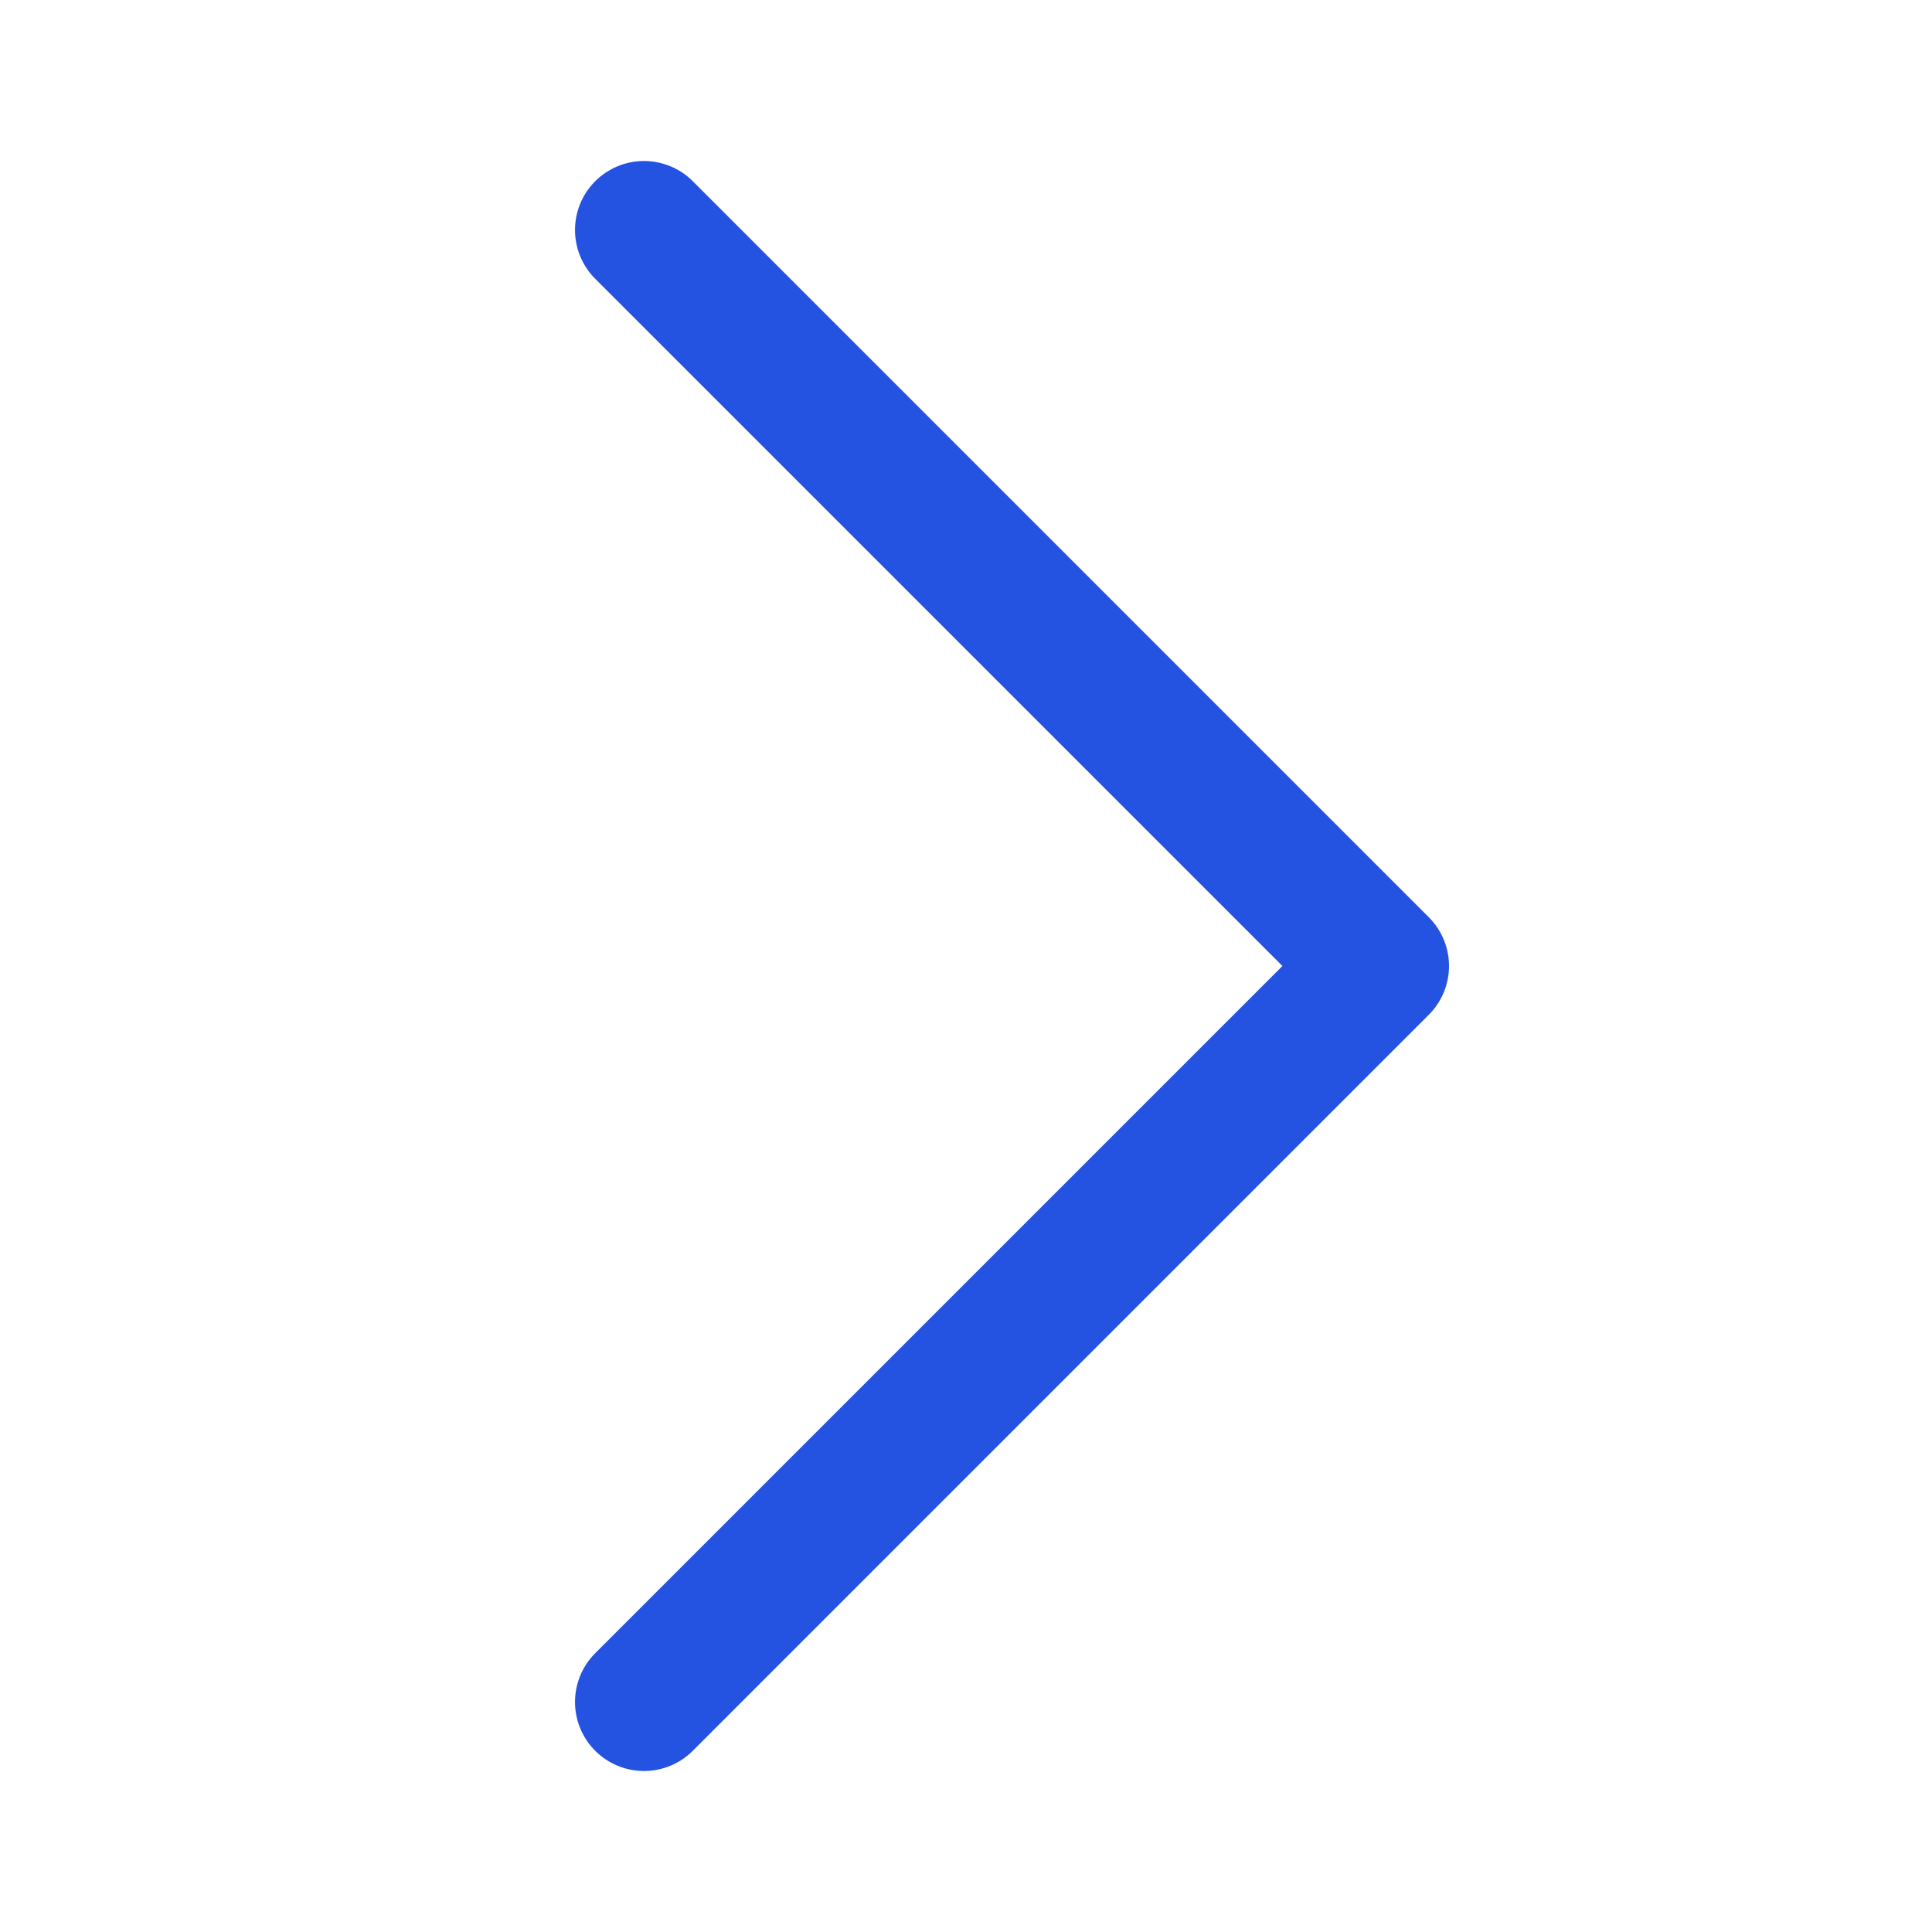
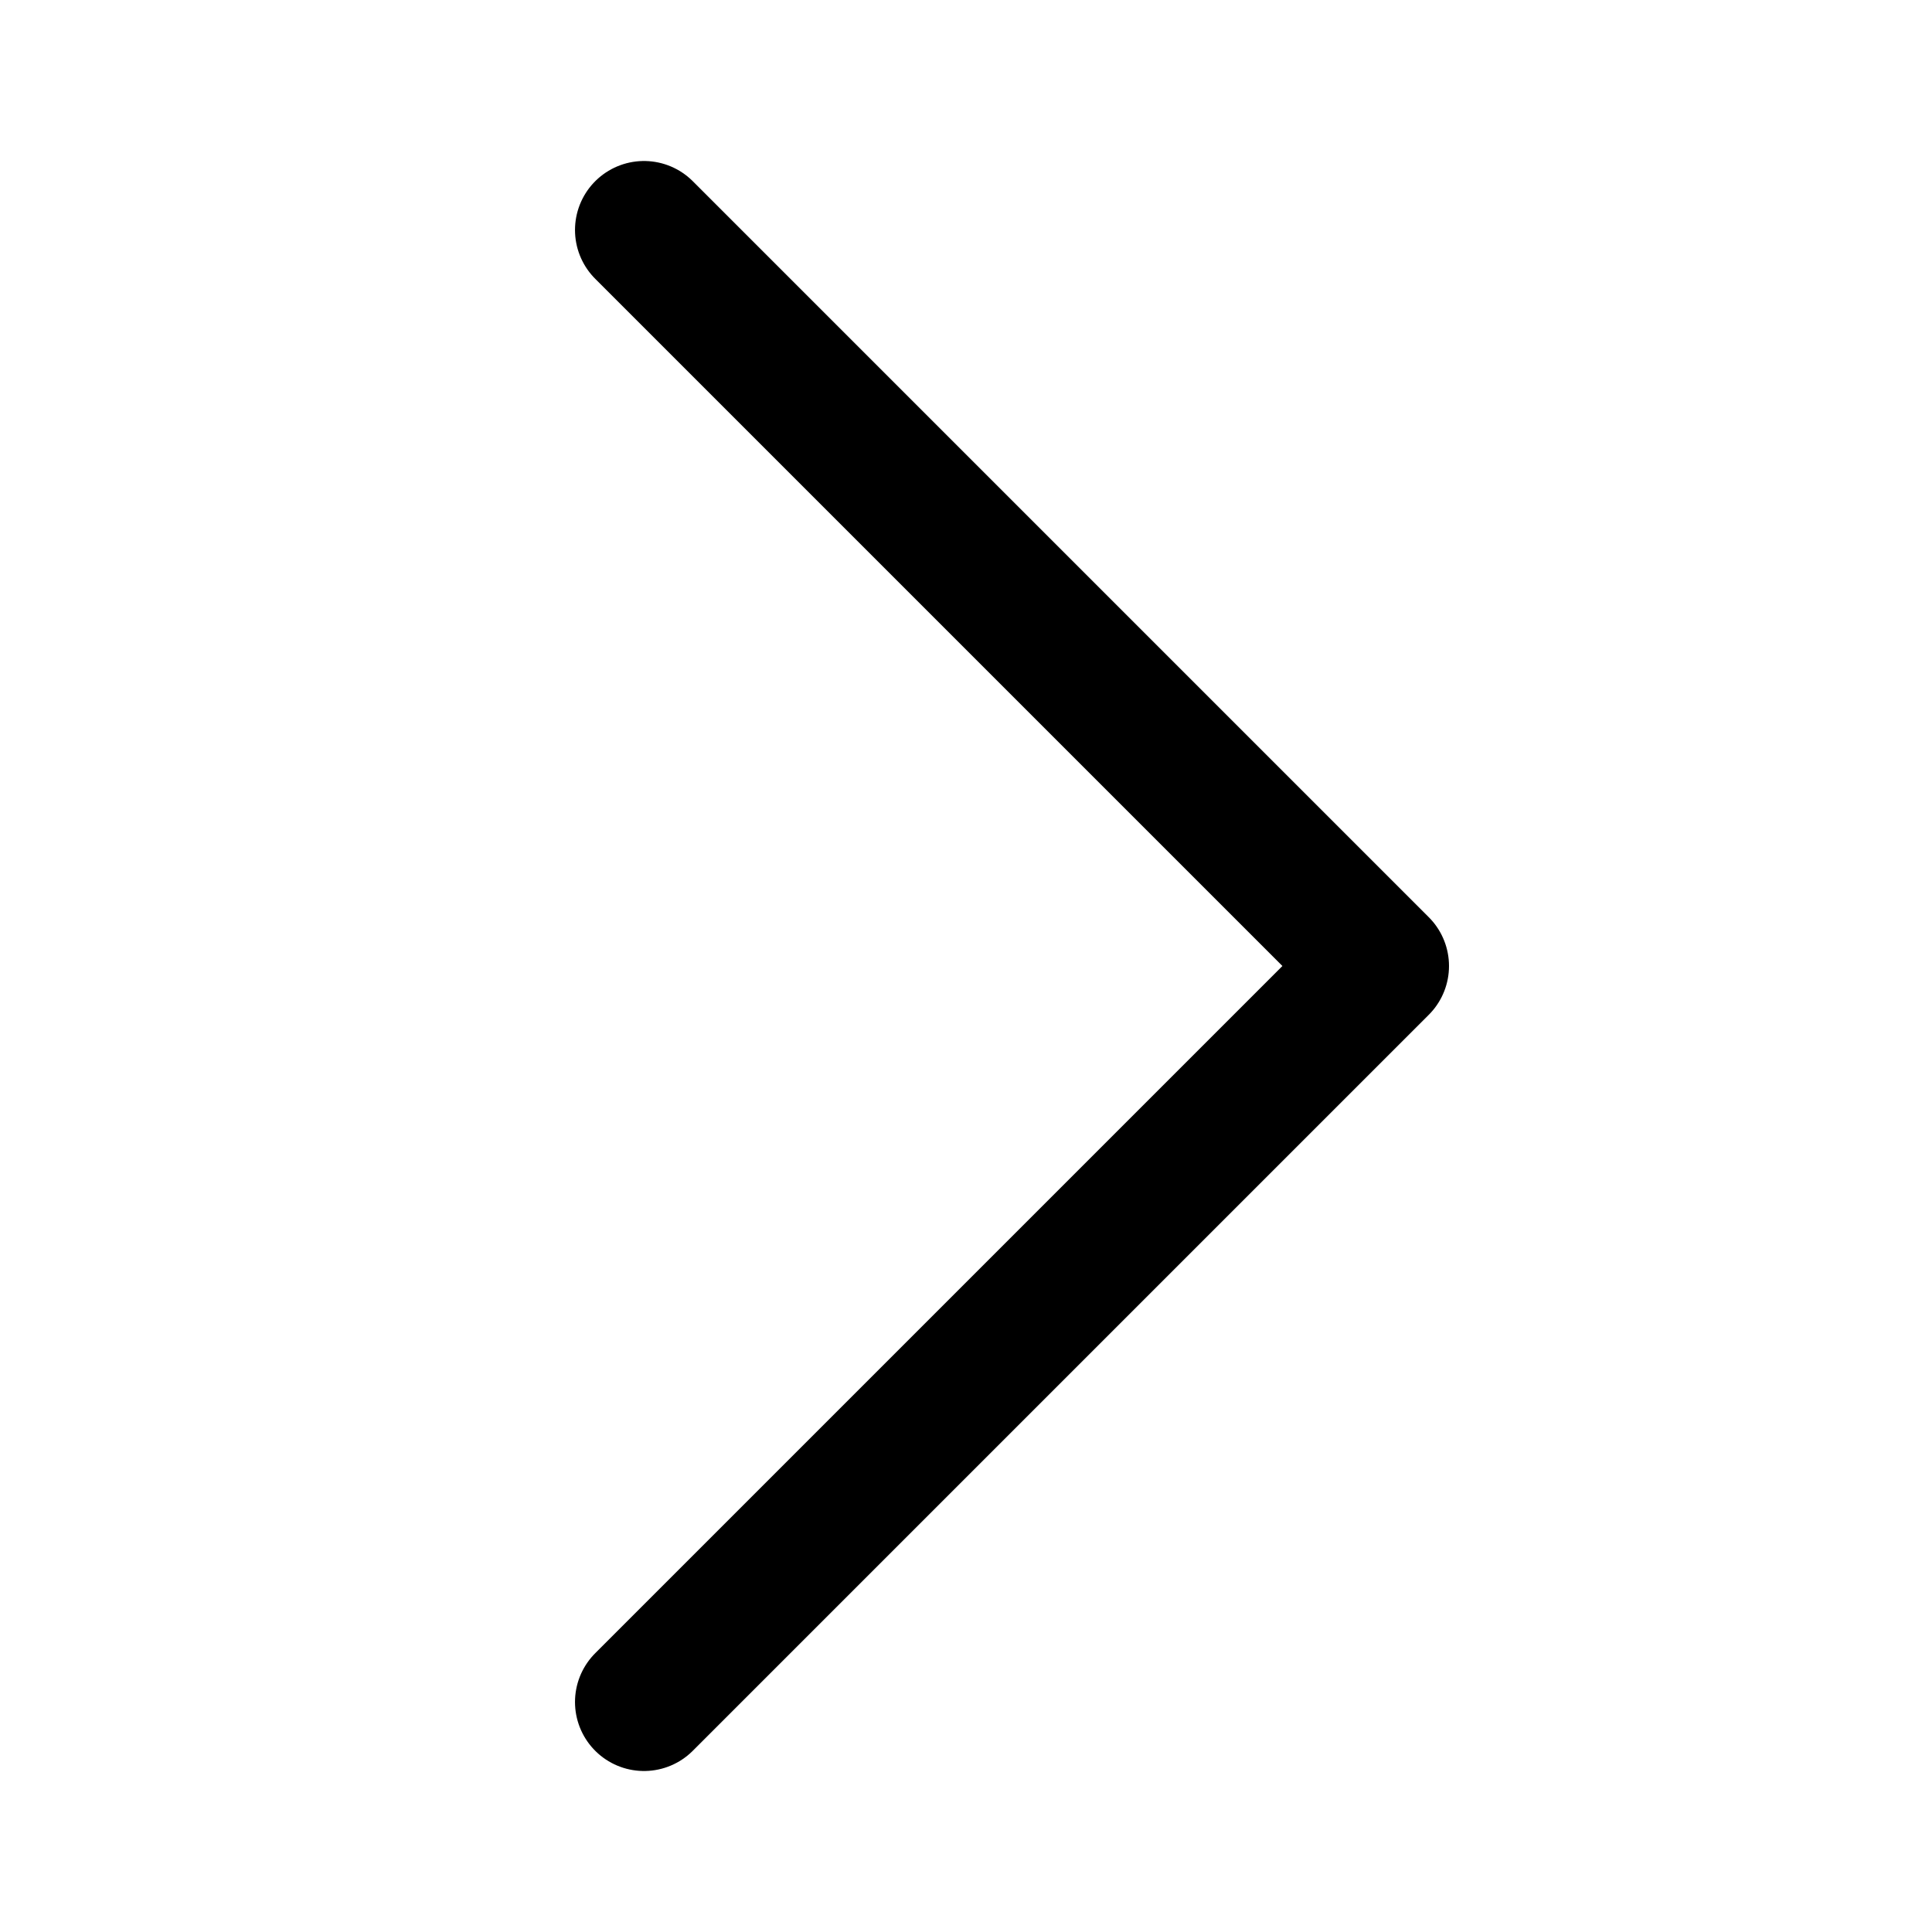
<svg xmlns="http://www.w3.org/2000/svg" width="21" height="21" viewBox="0 0 21 21" fill="none">
-   <path d="M7 18.5L15 10.5L7 2.5" stroke="#2453E1" stroke-width="1.5" stroke-linecap="round" stroke-linejoin="round" />
+   <path d="M7 18.5L15 10.5L7 2.5" stroke="currentColor" stroke-width="1.5" stroke-linecap="round" stroke-linejoin="round" />
</svg>
